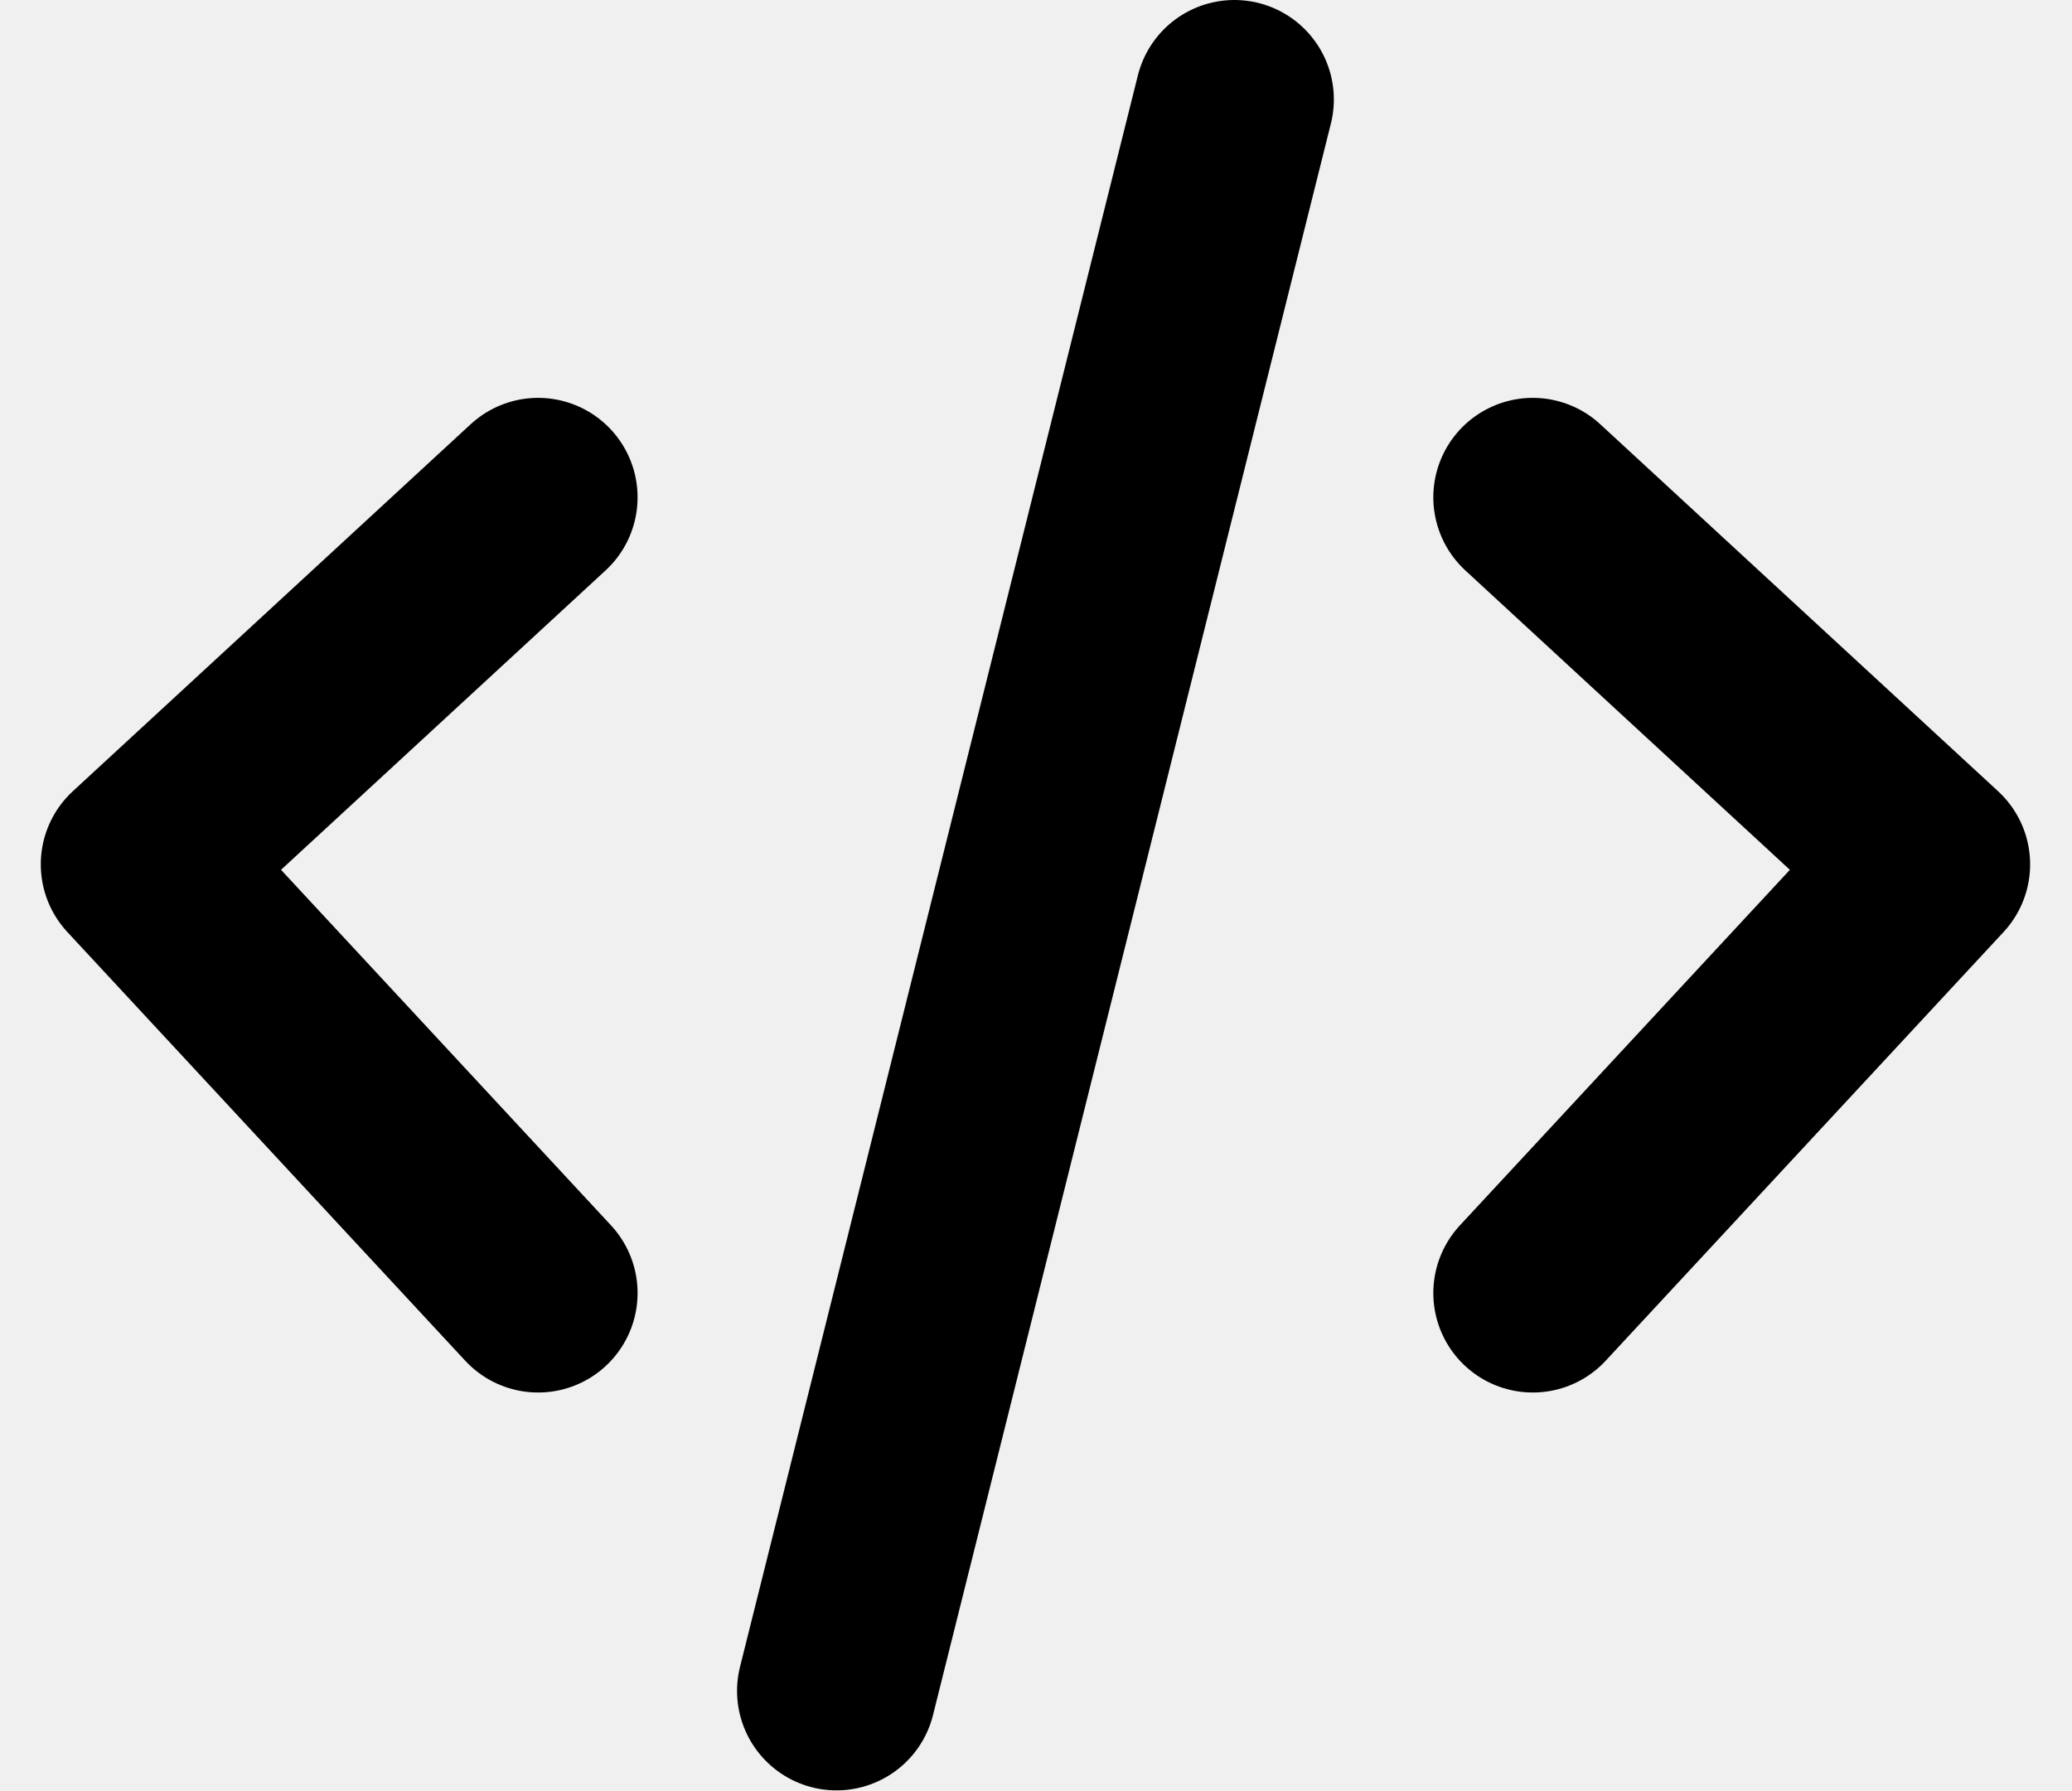
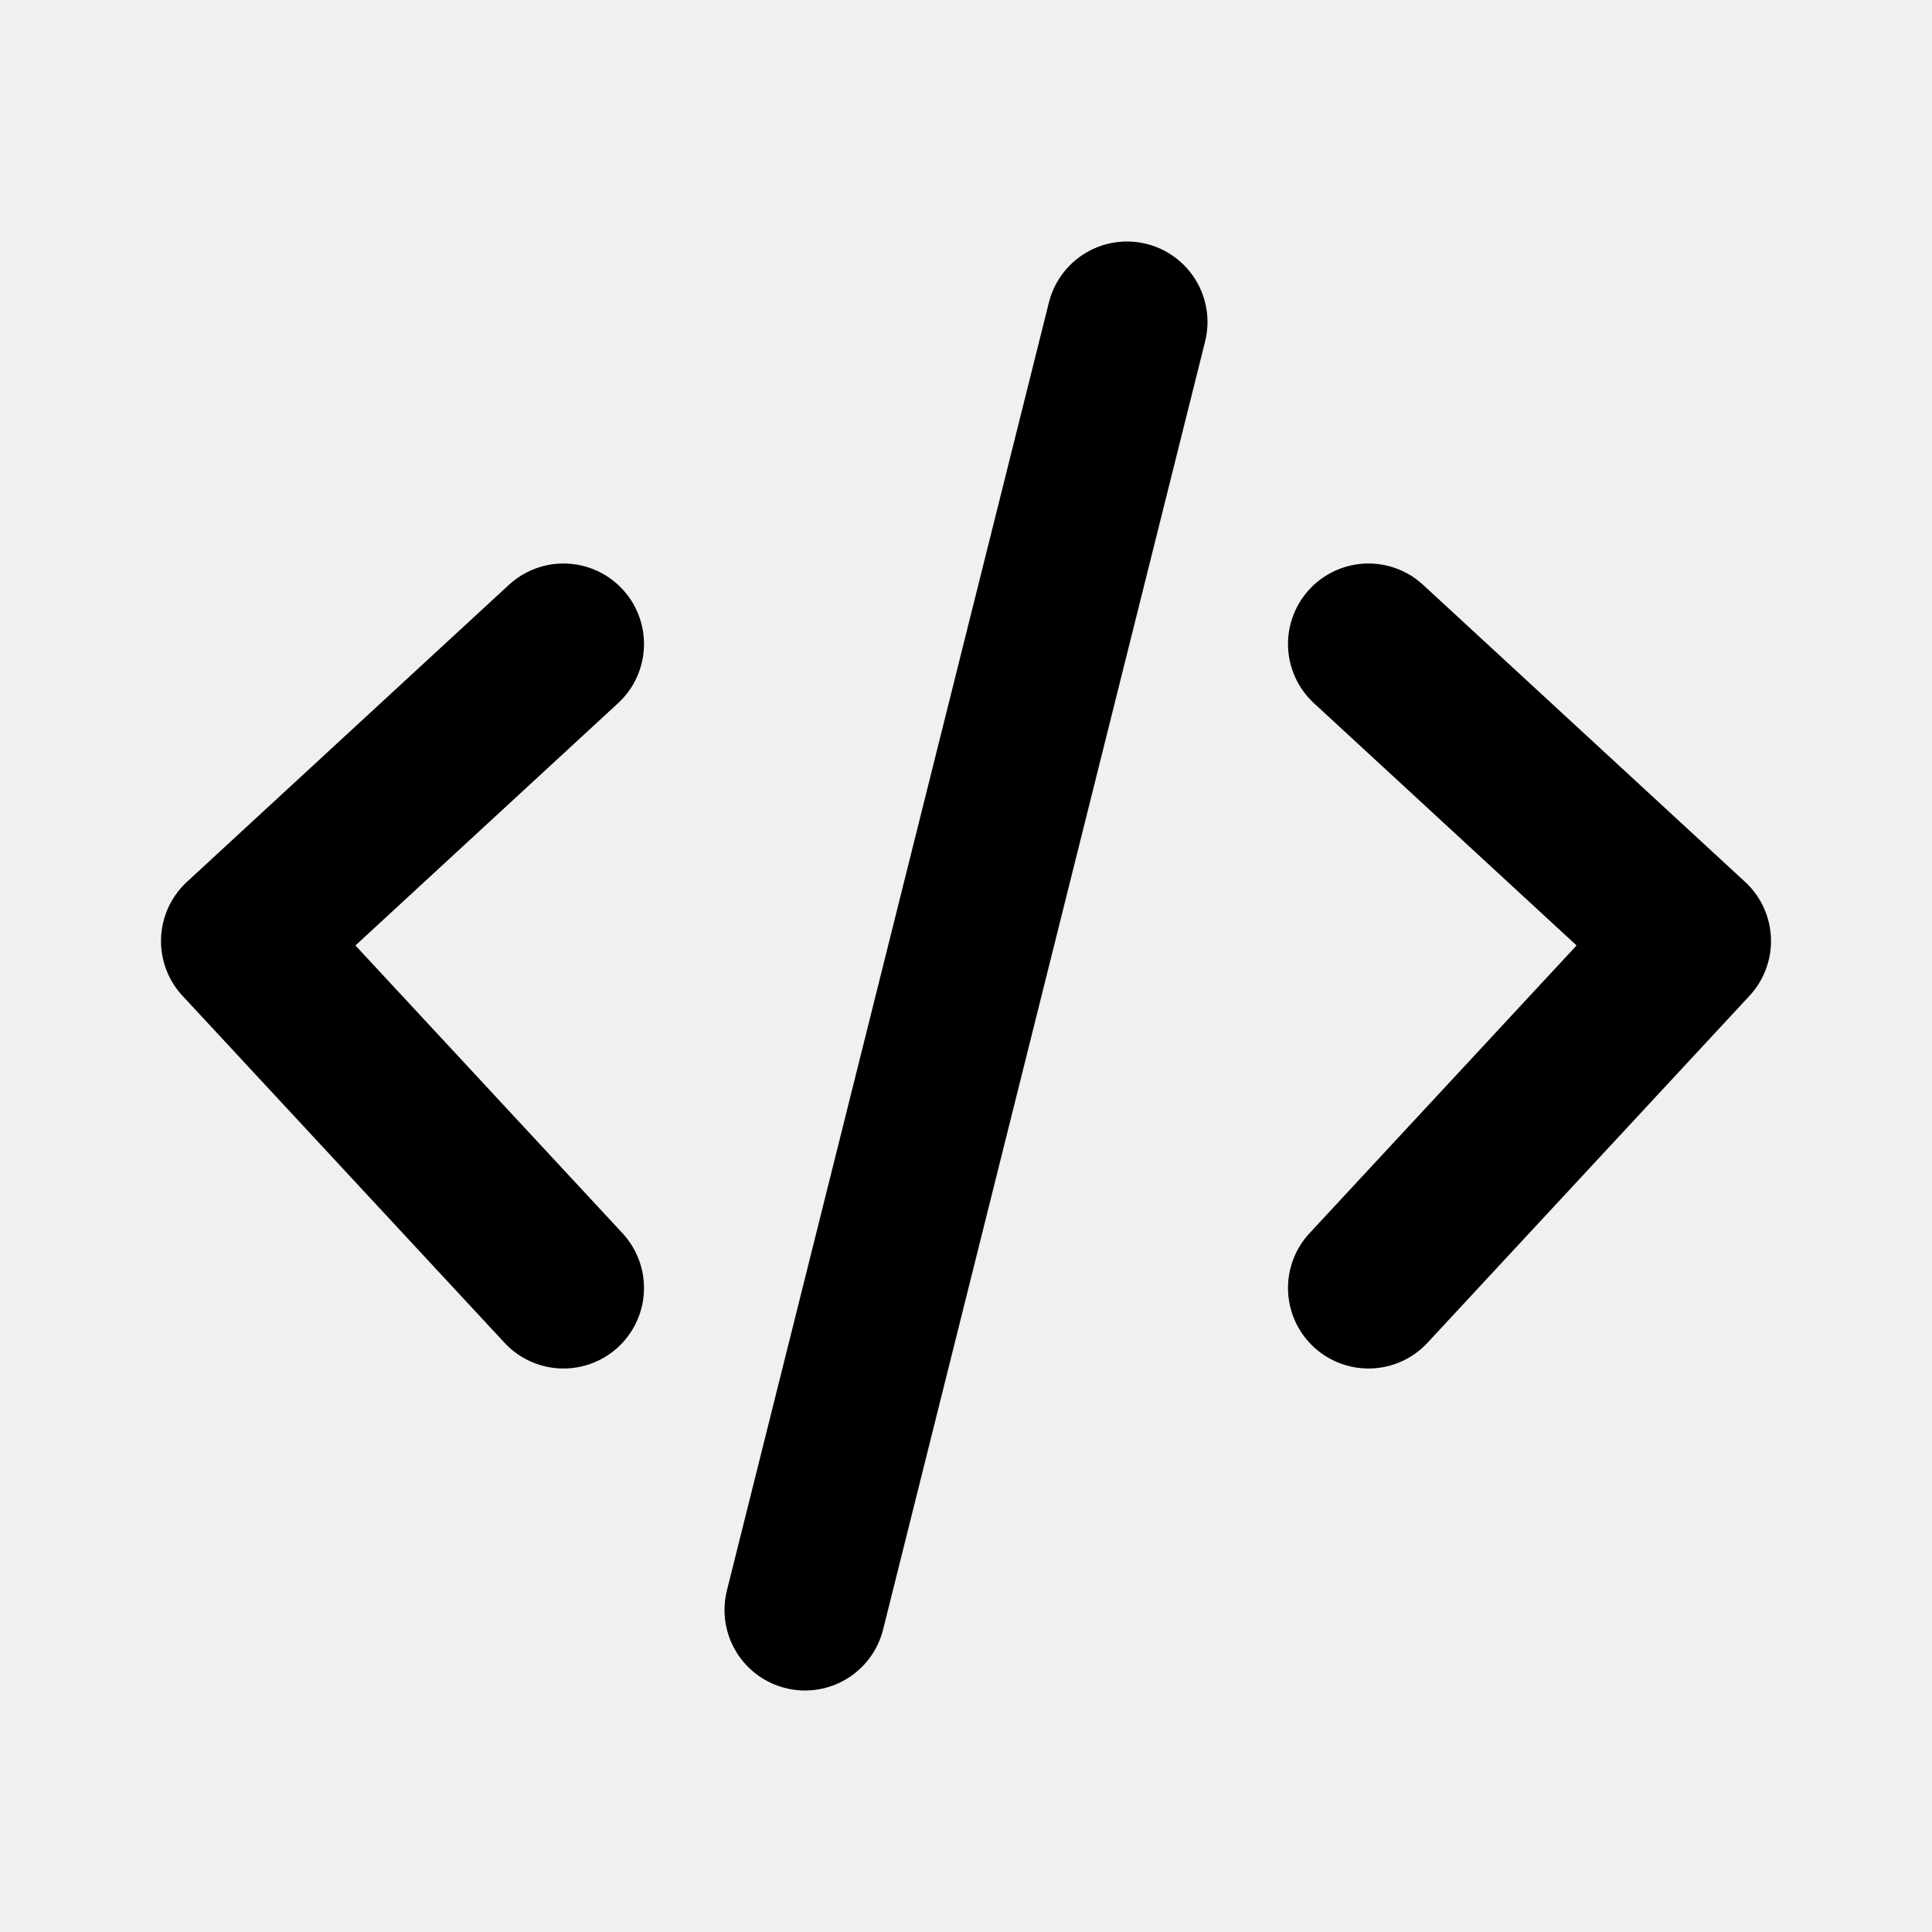
- <svg xmlns="http://www.w3.org/2000/svg" width="20.831" height="18.003" viewBox="0 0 20.831 18.003" fill="none">
-   <defs />
-   <path id="Icon" d="M5.41 5L1.41 8.69L5.41 13M15.41 5L19.41 8.69L15.41 13M12.41 1L8.41 17" stroke="#000000" stroke-opacity="1" stroke-width="2" stroke-linejoin="round" stroke-linecap="round" />
+ <svg xmlns="http://www.w3.org/2000/svg" width="24" height="24" viewBox="0 0 24 24" fill="none">
+   <defs>
+     <clipPath id="clip8939_48941">
+       <rect width="24" height="24" fill="white" fill-opacity="0" />
+     </clipPath>
+   </defs>
+   <g clip-path="url(#clip8939_48941)">
+     <path d="M7 8L3 11.69L7 16M17 8L21 11.69L17 16M14 4L10 20" stroke="#000000" stroke-opacity="1" stroke-width="2" stroke-linejoin="round" stroke-linecap="round" />
+   </g>
</svg>
